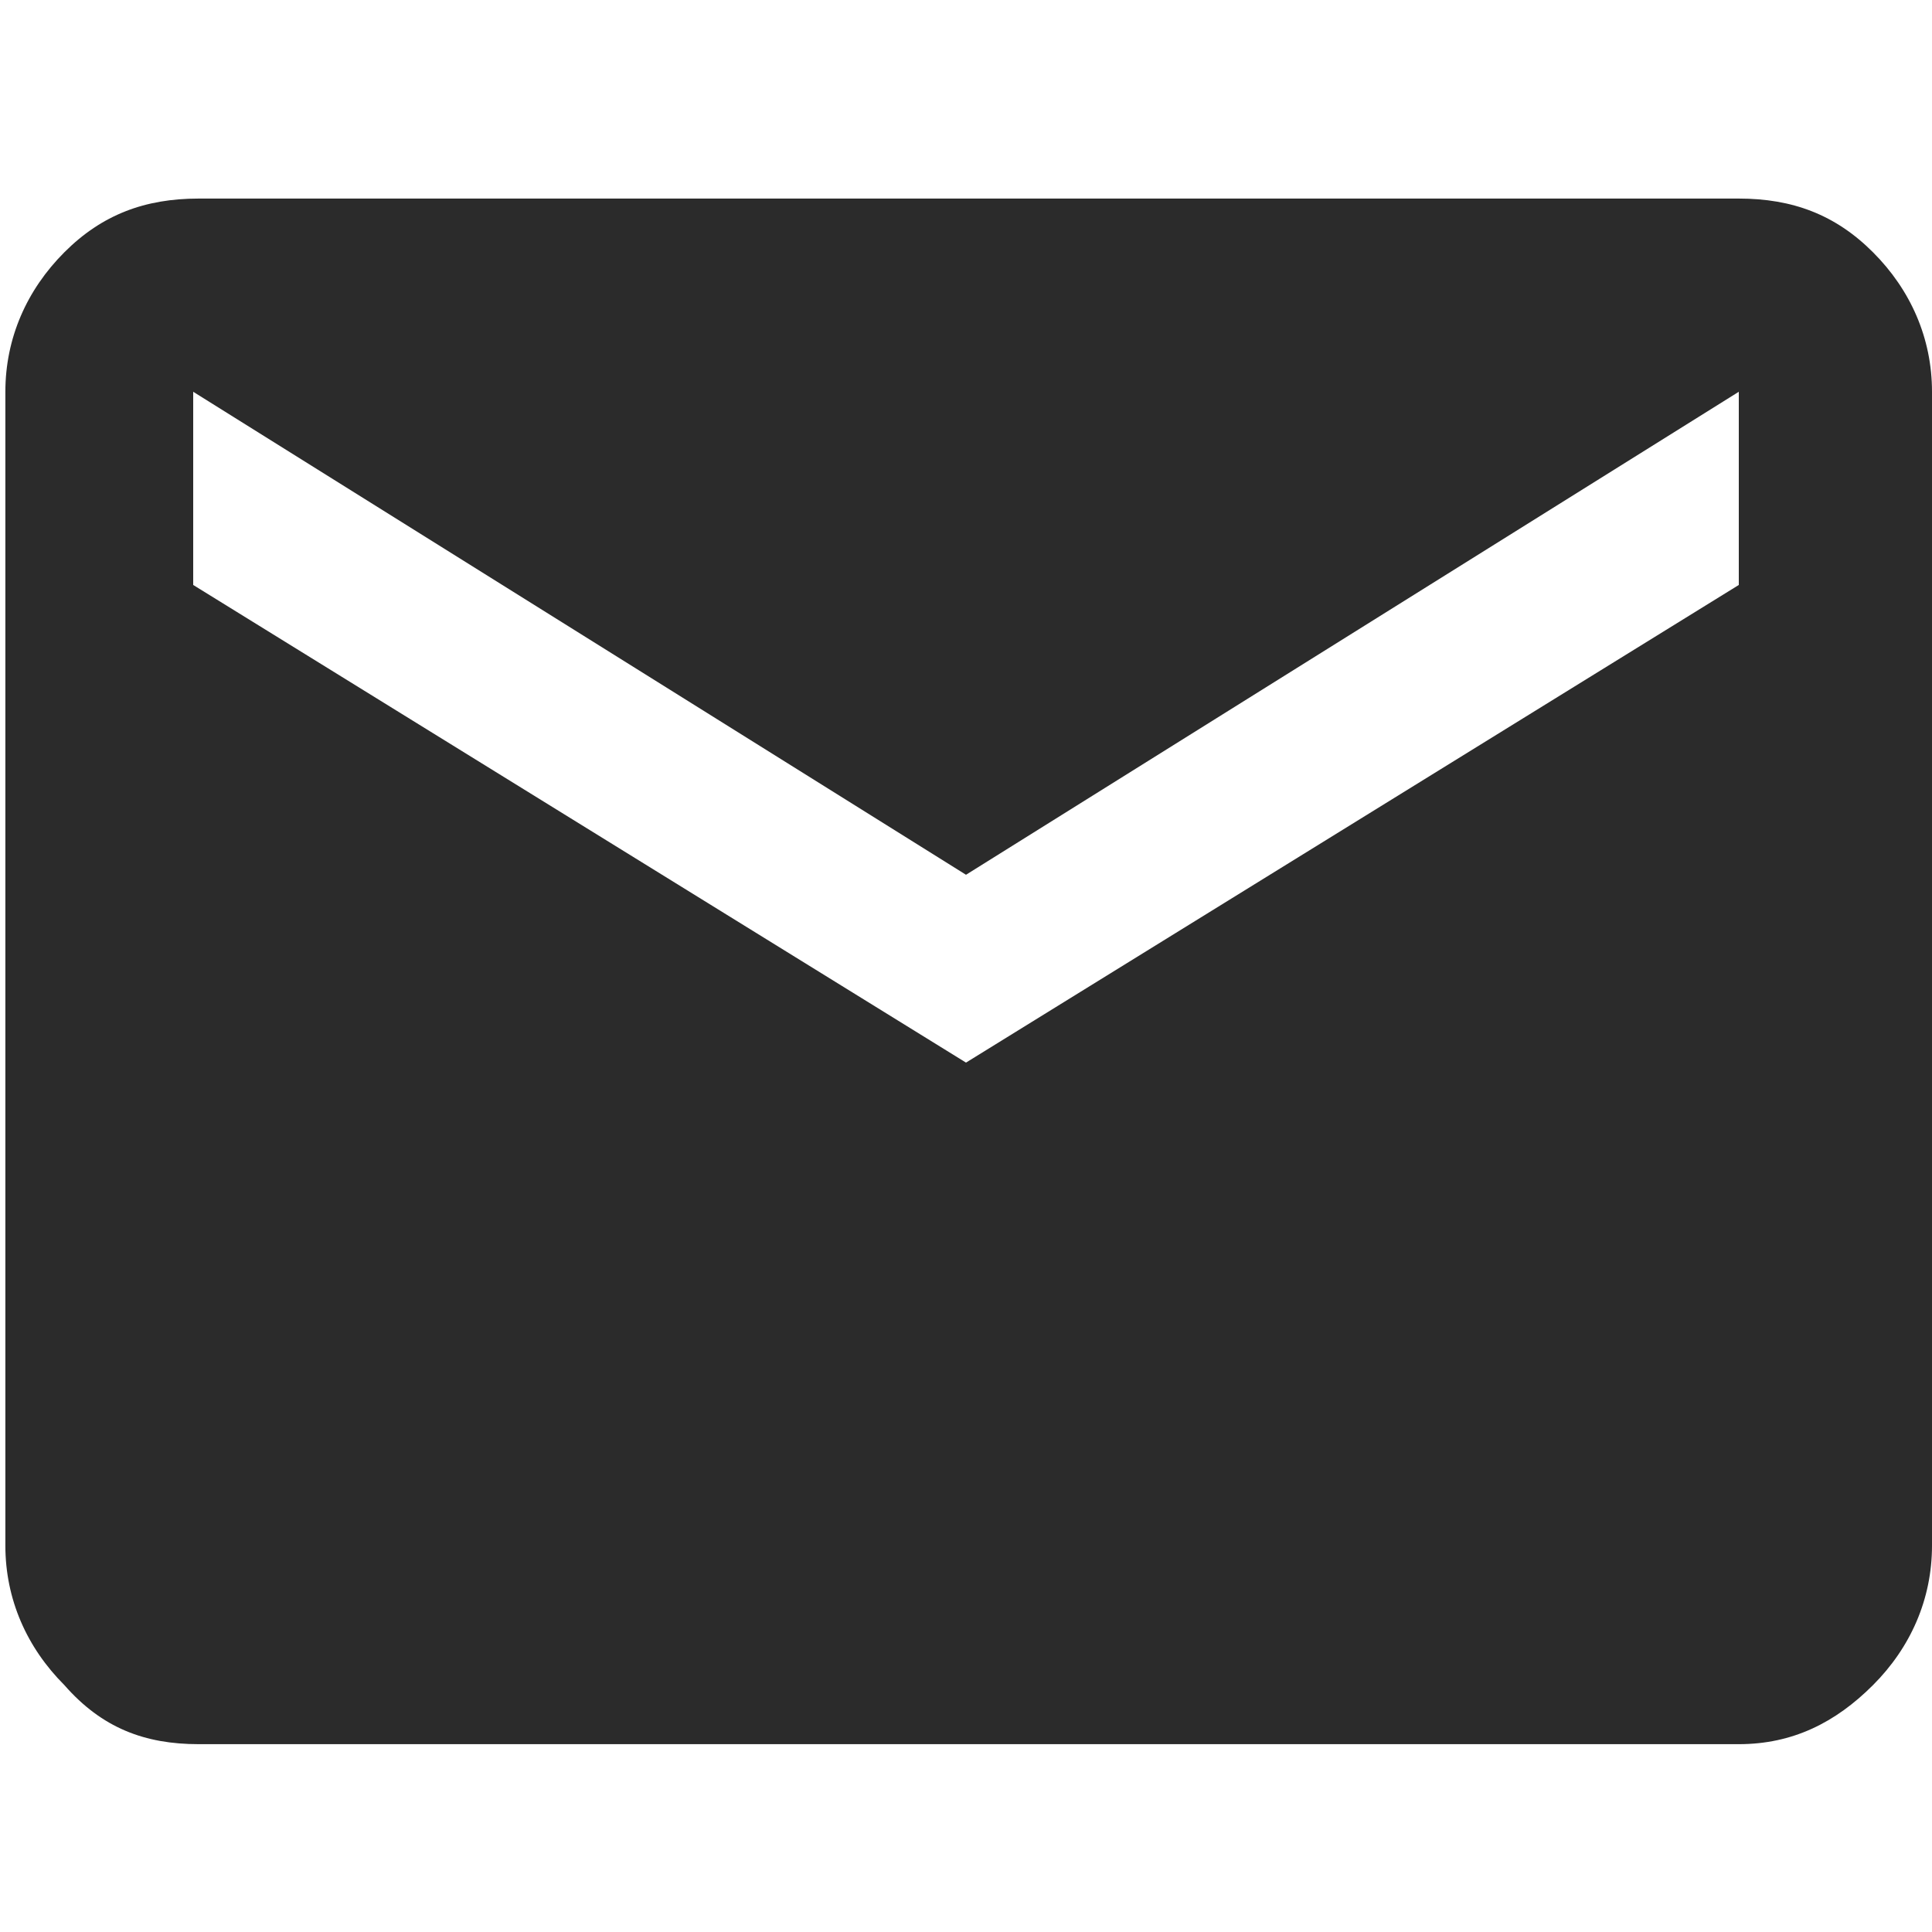
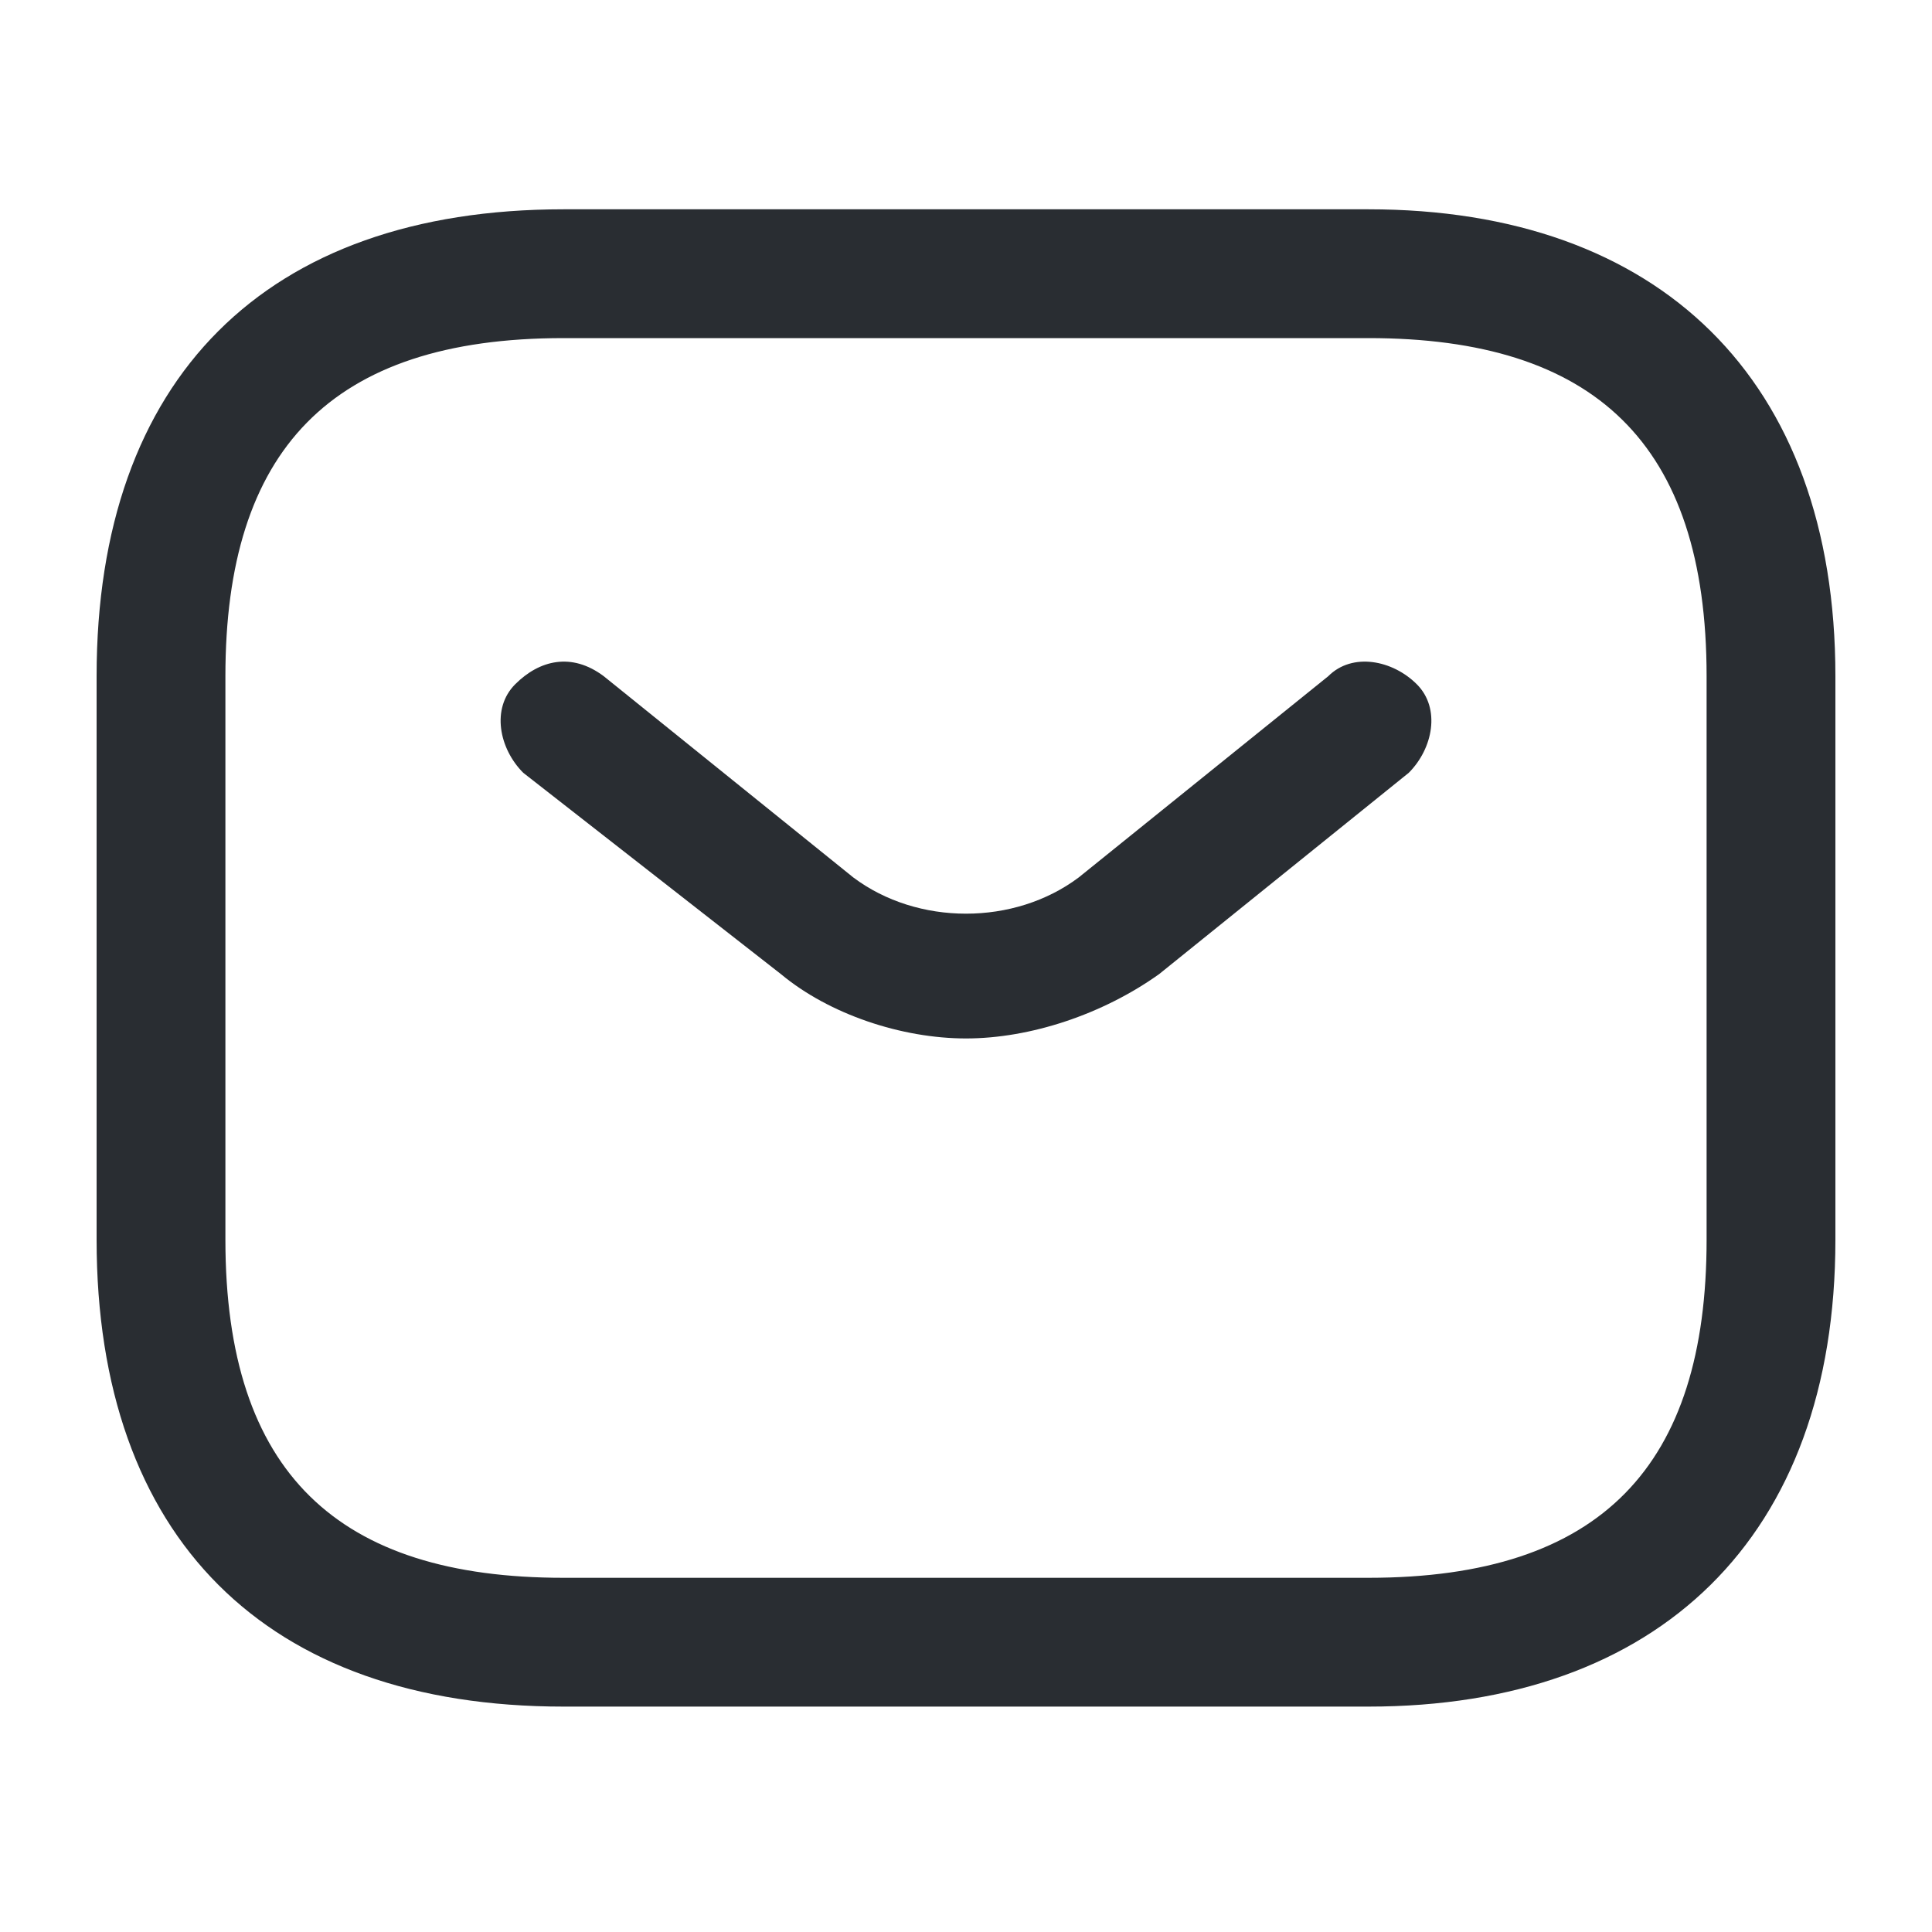
- <svg xmlns="http://www.w3.org/2000/svg" version="1.1" id="Layer_1" x="0px" y="0px" viewBox="0 0 36 36" style="enable-background:new 0 0 36 36;" xml:space="preserve">
+ <svg xmlns="http://www.w3.org/2000/svg" version="1.1" id="Layer_1" x="0px" y="0px" viewBox="0 0 24 24" style="enable-background:new 0 0 24 24;" xml:space="preserve">
  <style type="text/css">
- 	.st0{display:none;}
- 	.st1{display:inline;fill:#2B2B2B;}
- 	.st2{fill:#2B2B2B;}
+ 	.st0{fill:#292D32;}
</style>
-   <g class="st0">
-     <path class="st1" d="M11,11.3L22.2,0.1v35.8L11,24.8H2V11.5h9V11.3z M30.9,23.4c-1,1.6-2.4,2.8-4.2,3.6V9.1c1.8,0.8,3.2,2,4.2,3.6   s1.6,3.4,1.6,5.4C32.3,20,31.9,21.8,30.9,23.4z" />
-   </g>
-   <g class="st0">
-     <path class="st1" d="M33.6,29.1v1.8H2.8v-1.8l3.4-3.4V15.4c0-2.7,0.8-5.1,2.4-7.2c1.6-2.1,3.6-3.5,6.1-4.3V3.4c0-0.9,0.3-1.7,1-2.4   c0.7-0.7,1.5-1,2.4-1s1.8,0.3,2.4,1c0.7,0.7,1,1.5,1,2.4V4c2.5,0.7,4.6,2.2,6.1,4.3c1.6,2.1,2.4,4.5,2.4,7.2v10.3L33.6,29.1z    M21.6,32.5c0,1-0.3,1.8-1,2.4c-0.7,0.7-1.5,1-2.4,1s-1.8-0.3-2.4-1c-0.7-0.7-1-1.5-1-2.4H21.6z" />
-   </g>
-   <g class="st0">
-     <path class="st1" d="M25.2,31.3H0.1v-3.5L0.2,27c0.1-0.6,0.3-1.2,0.7-1.8C1.4,24.4,2,23.6,2.8,23c1-0.7,2.2-1.3,3.7-1.8   c1.7-0.5,3.8-0.8,6.1-0.8c3.7,0,6.6,0.6,8.8,1.8c1.6,0.9,2.7,2.1,3.3,3.5c0.3,0.7,0.4,1.3,0.4,1.8V31.3z M18.9,10.7   c0-1.3-0.4-2.5-1.1-3.5c-0.7-1-1.7-1.8-2.8-2.3s-2.4-0.6-3.6-0.4S9.1,5.3,8.2,6.2c-0.9,0.9-1.5,2-1.7,3.2s-0.1,2.5,0.4,3.6   c0.5,1.1,1.3,2.1,2.3,2.8c1,0.7,2.2,1.1,3.5,1.1c1.7,0,3.2-0.6,4.5-1.8C18.3,13.9,18.9,12.4,18.9,10.7z M23.4,4.4   c-1.3,0-2.4,0.4-3.4,1.1c1.1,1.6,1.7,3.3,1.7,5.2c0,1.9-0.6,3.6-1.7,5.2c1,0.7,2.2,1.1,3.4,1.1c1.7,0,3.2-0.6,4.5-1.8   c1.2-1.2,1.8-2.7,1.8-4.5c0-1.7-0.6-3.2-1.8-4.5C26.6,5,25.1,4.4,23.4,4.4z M25.1,20.5c1.1,0.9,2,2,2.6,3.2c0.6,1.3,1,2.6,1.1,4   v3.5h7.1v-3.5l-0.1-0.7c-0.1-0.6-0.3-1.1-0.6-1.7c-0.4-0.8-1-1.5-1.7-2c-0.8-0.8-1.9-1.4-3.2-1.8C28.9,21,27.1,20.7,25.1,20.5z" />
-   </g>
-   <g>
-     <path class="st2" d="M34.9,4.7c0.7,0.7,1.1,1.6,1.1,2.6v21.5c0,1-0.4,1.9-1.1,2.6c-0.7,0.7-1.5,1.1-2.5,1.1H3.7   c-1,0-1.8-0.3-2.5-1.1c-0.7-0.7-1.1-1.6-1.1-2.6V7.3c0-1,0.4-1.9,1.1-2.6C1.9,4,2.7,3.7,3.7,3.7h28.7C33.4,3.7,34.2,4,34.9,4.7z    M32.4,7.3l-14.4,9l-14.4-9v3.6L18,19.8l14.4-8.9V7.3z" />
-   </g>
+   <path class="st0" d="M17,21.2H7c-3.7,0-5.8-2.1-5.8-5.8v-7c0-3.7,2.1-5.8,5.8-5.8h10c3.6,0,5.8,2.1,5.8,5.8v7  C22.8,19.1,20.6,21.2,17,21.2z M7,4.2c-2.9,0-4.2,1.4-4.2,4.2v7c0,2.9,1.4,4.2,4.2,4.2h10c2.9,0,4.2-1.4,4.2-4.2v-7  c0-2.9-1.4-4.2-4.2-4.2H7z" />
+   <path class="st0" d="M12,12.9c-0.8,0-1.7-0.3-2.3-0.8L6.5,9.6C6.2,9.3,6.1,8.8,6.4,8.5c0.3-0.3,0.7-0.4,1.1-0.1l3.1,2.5  c0.8,0.6,2,0.6,2.8,0l3.1-2.5c0.3-0.3,0.8-0.2,1.1,0.1c0.3,0.3,0.2,0.8-0.1,1.1l-3.1,2.5C13.7,12.6,12.8,12.9,12,12.9z" />
</svg>
